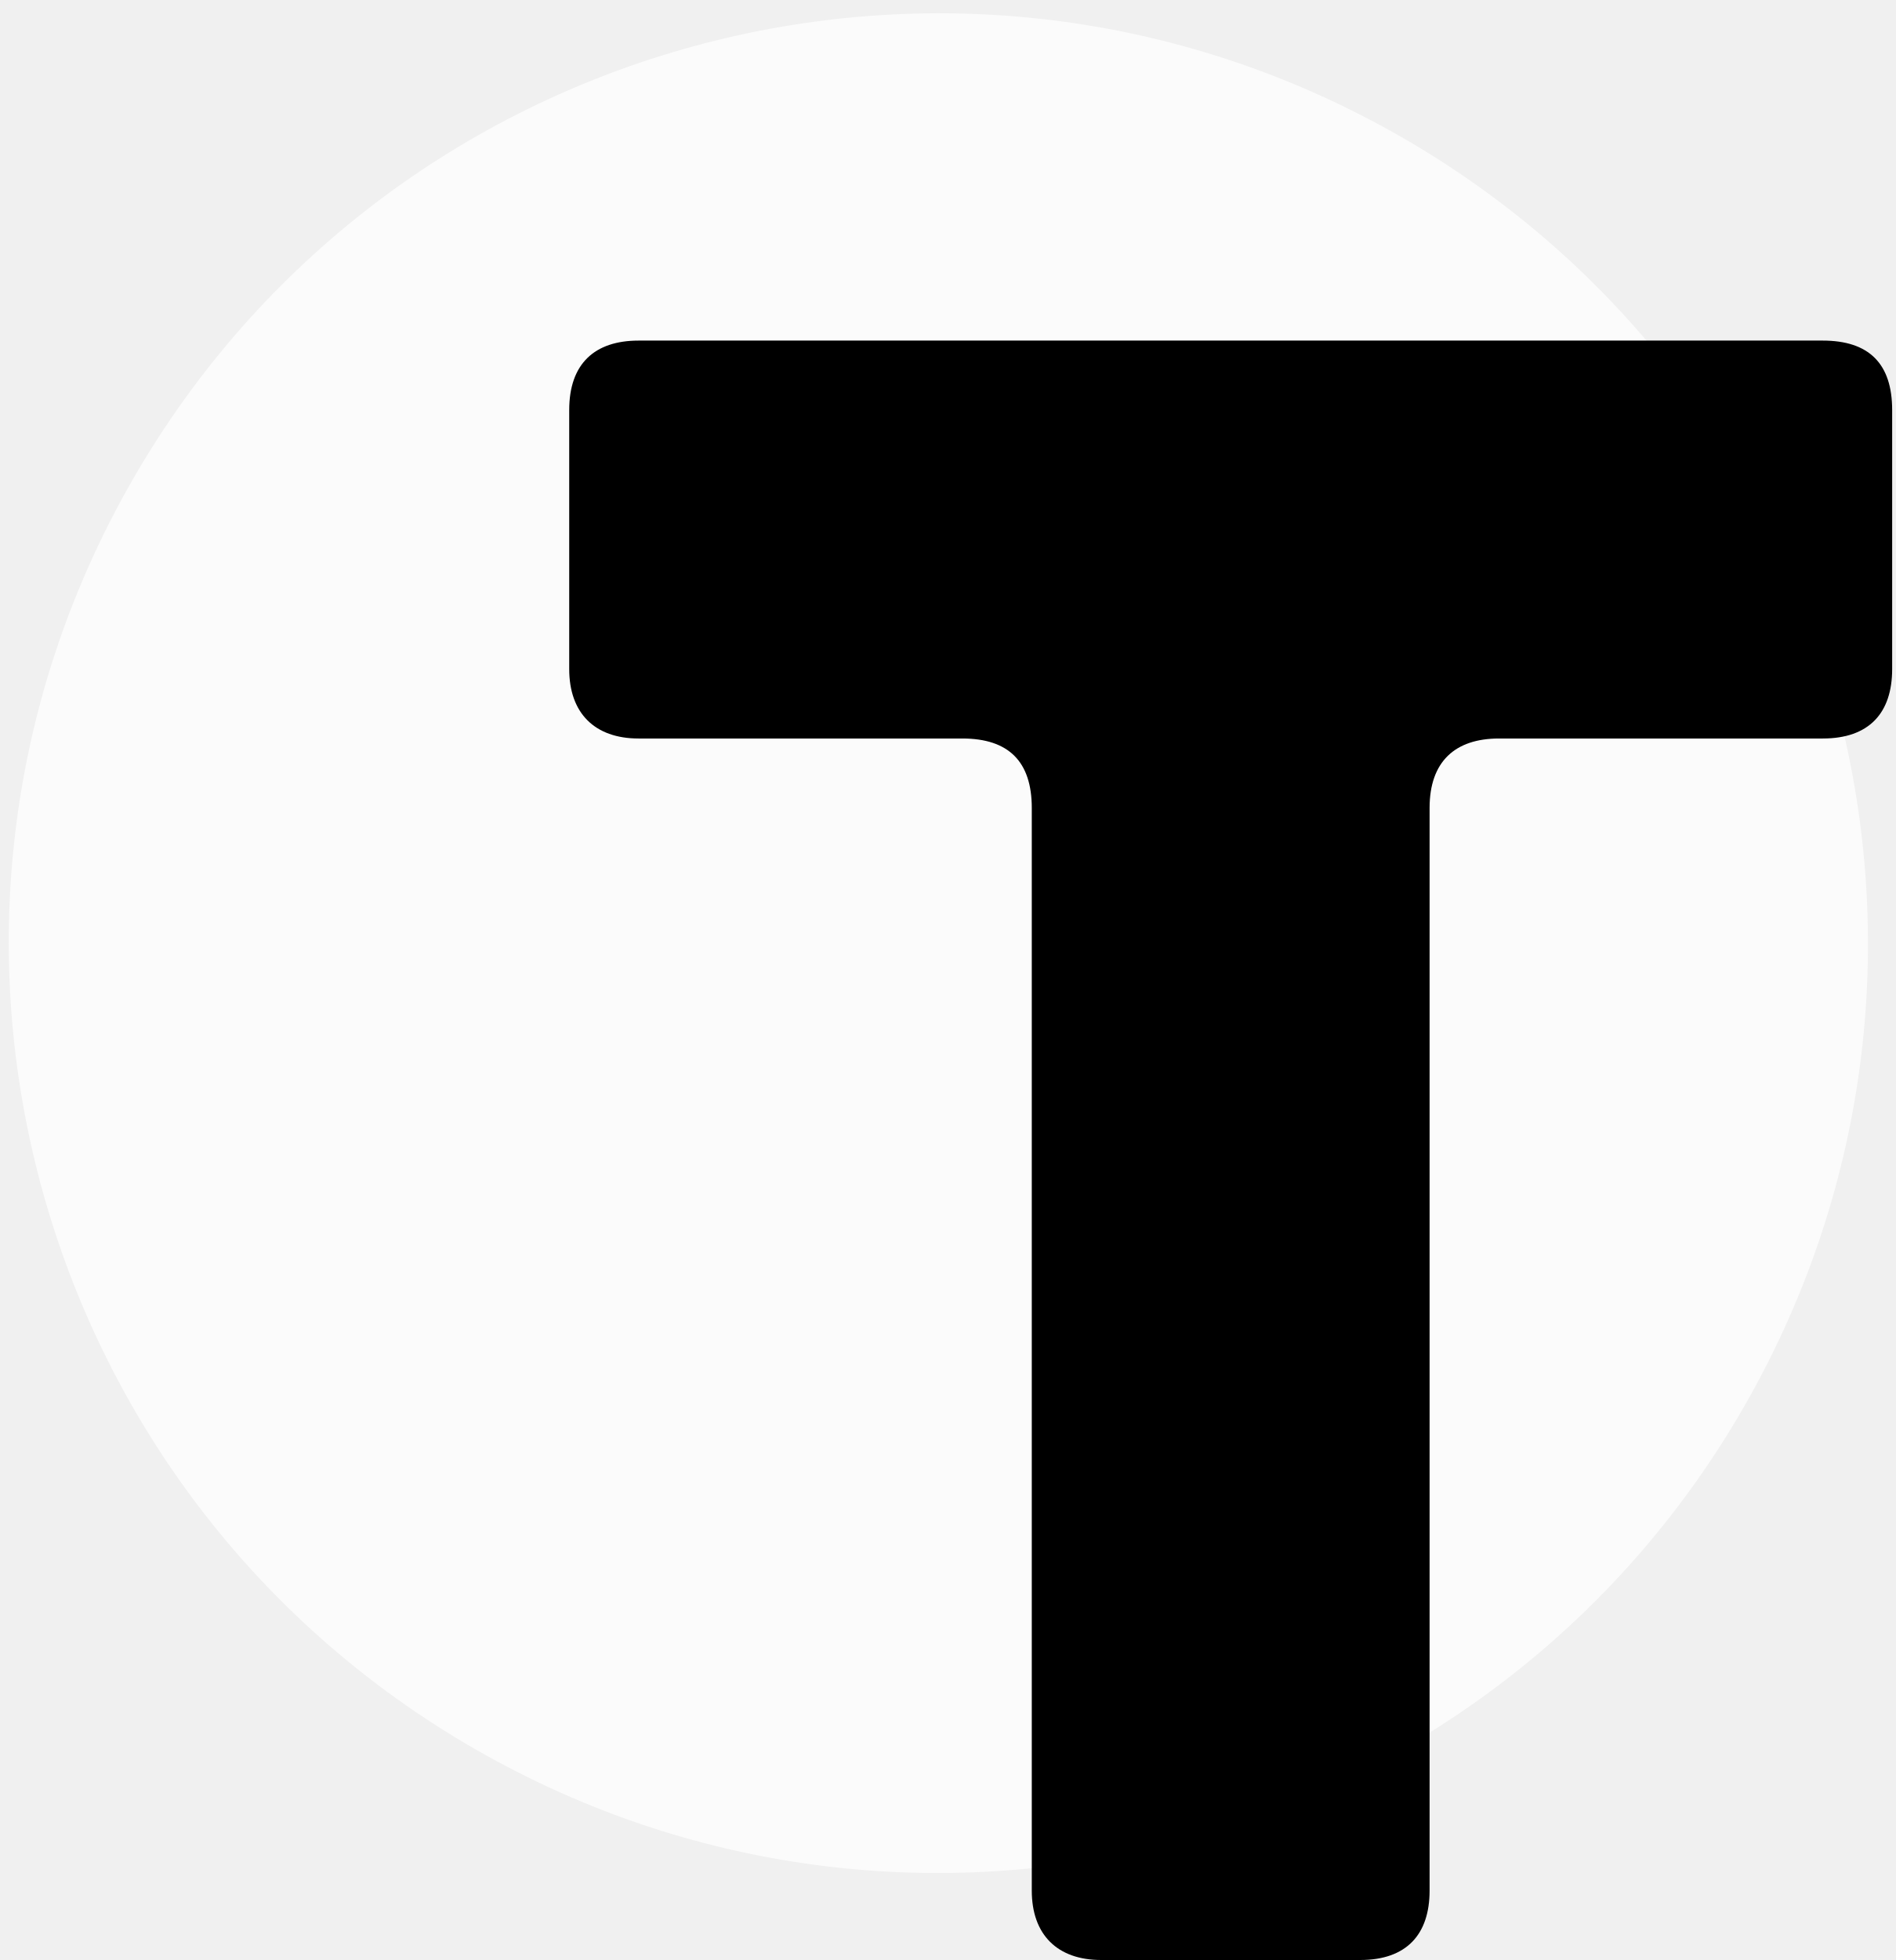
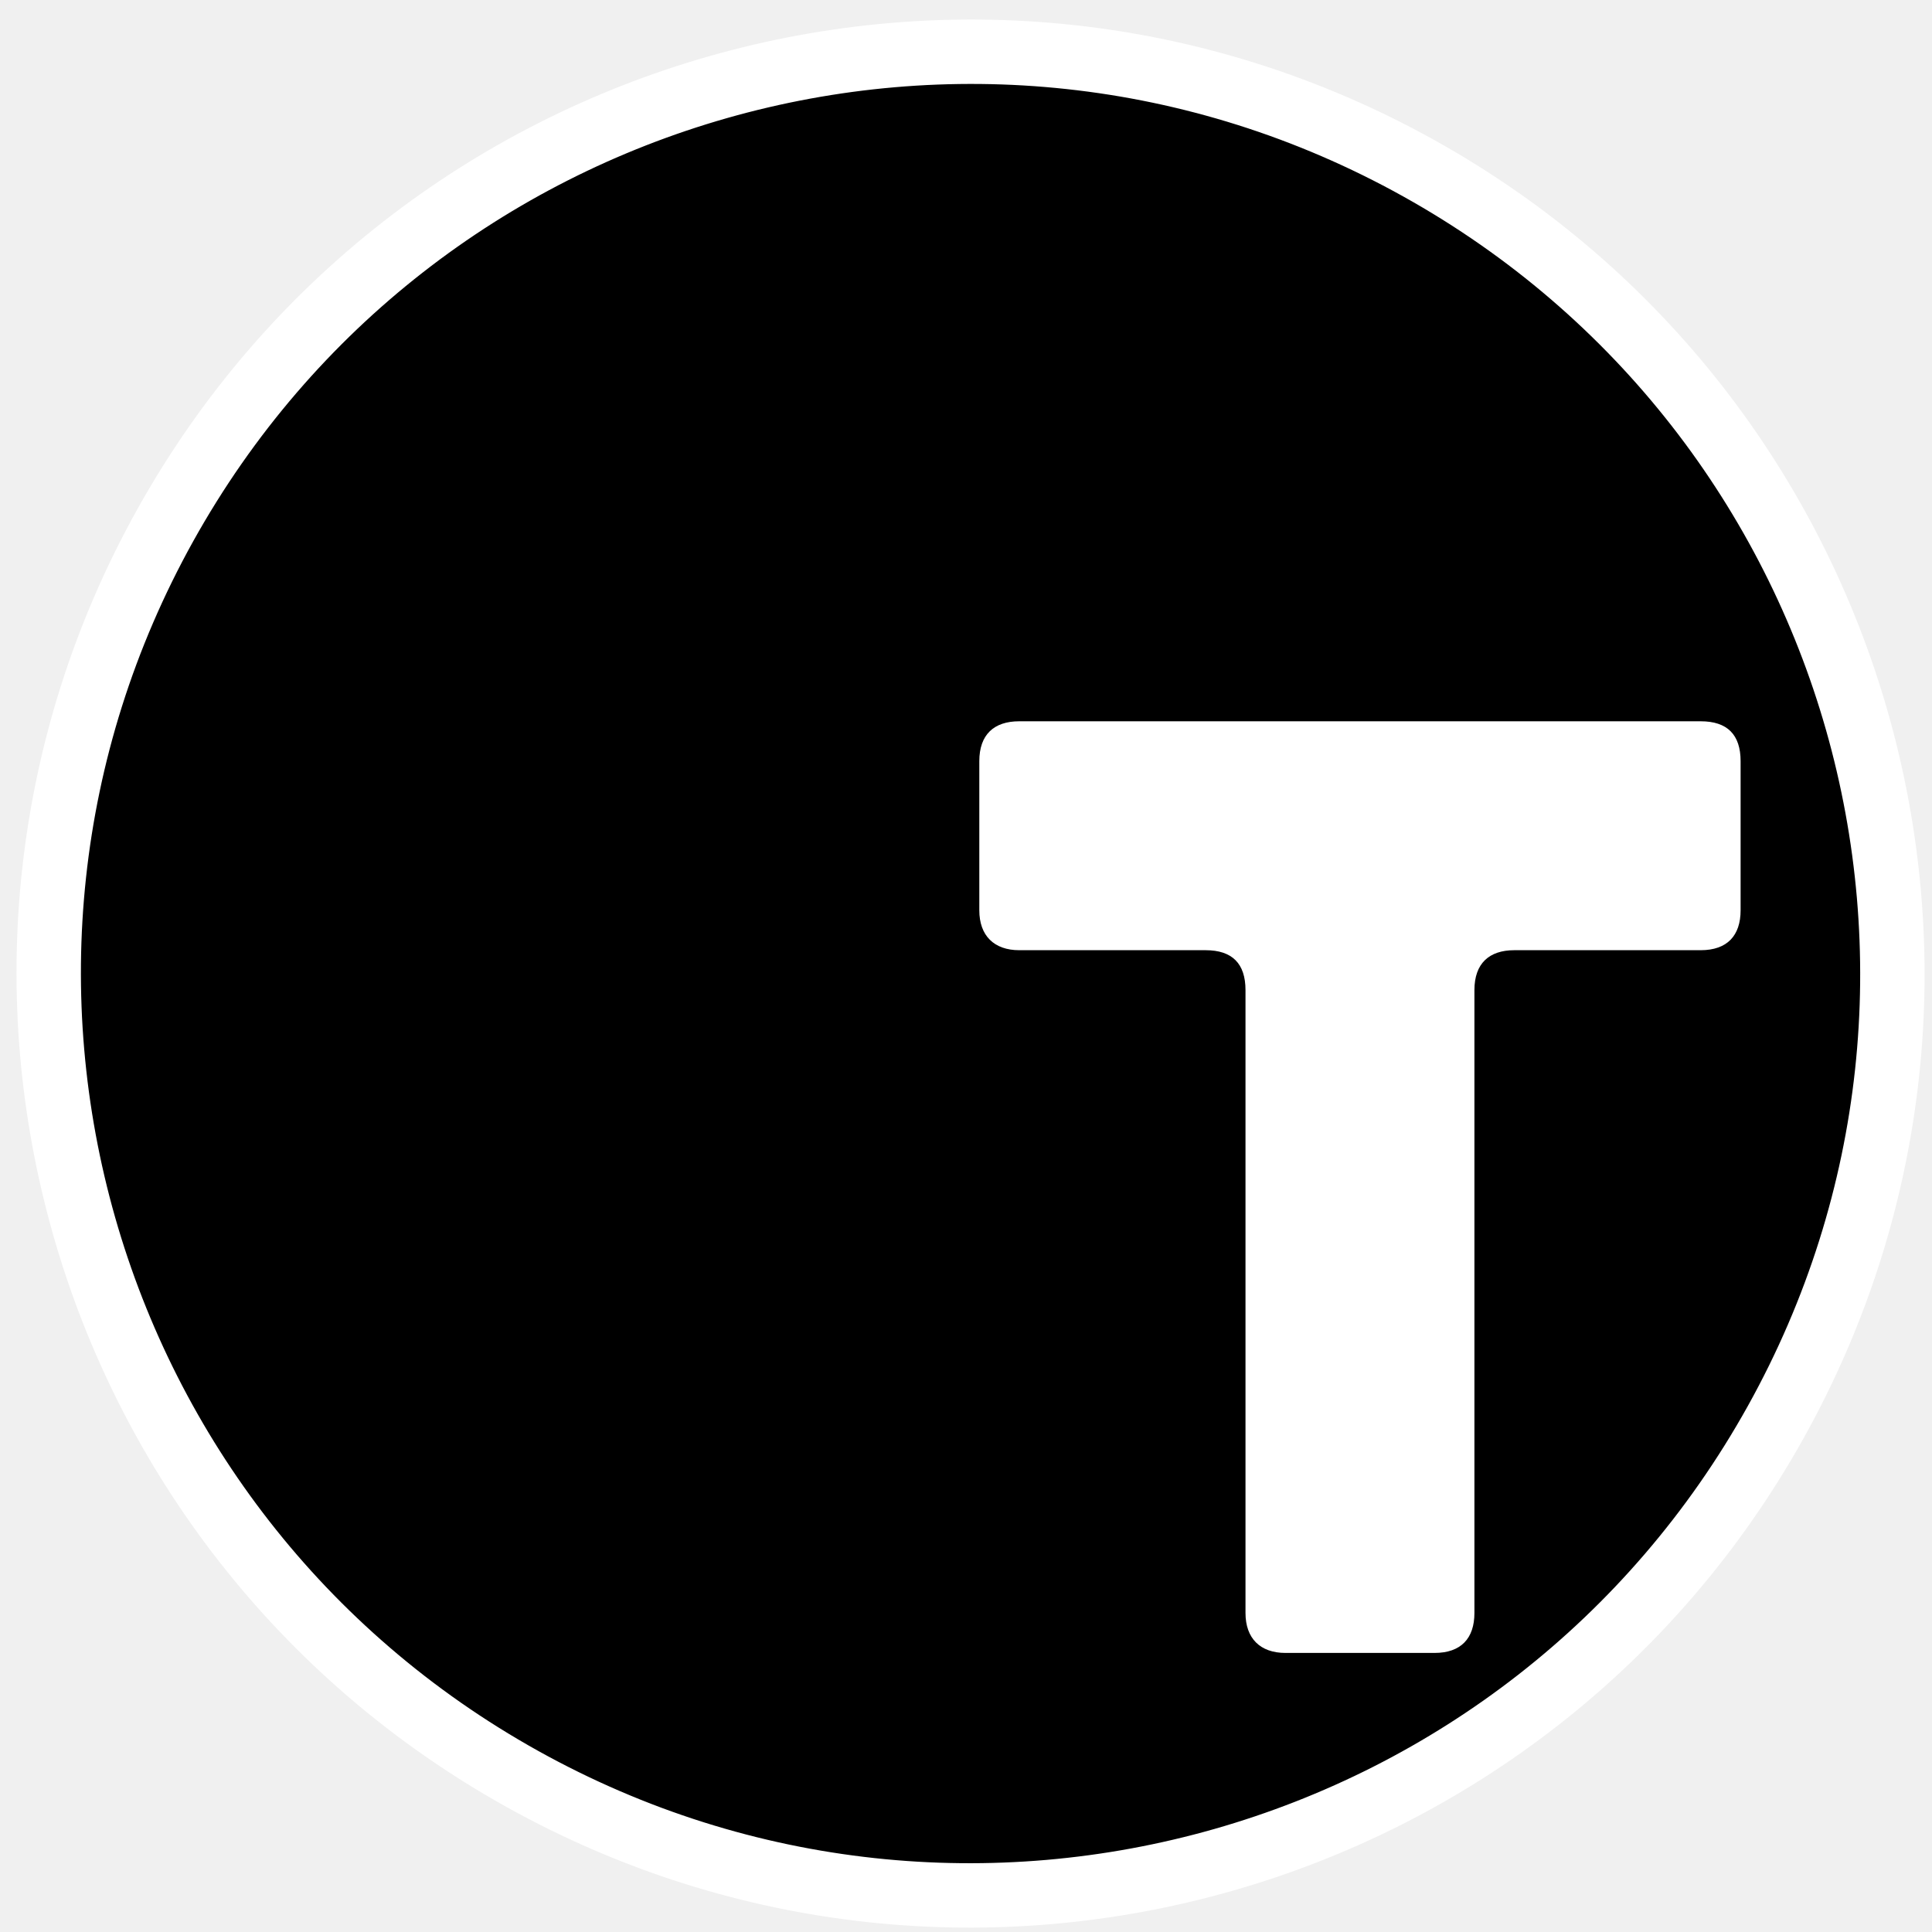
- <svg xmlns="http://www.w3.org/2000/svg" width="59" height="61" viewBox="0 0 59 61" fill="none">
-   <circle cx="29.212" cy="29.353" r="28.934" transform="rotate(29.0976 29.2117 29.3528)" fill="#FBFBFB" />
-   <path d="M32.12 25.144C32.12 23.704 31.4 22.984 29.96 22.984H19.88C18.512 22.984 17.72 22.192 17.72 20.824V12.76C17.72 11.32 18.512 10.6 19.88 10.6H56.744C58.184 10.6 58.904 11.32 58.904 12.76V20.824C58.904 22.192 58.184 22.984 56.744 22.984H46.664C45.296 22.984 44.504 23.704 44.504 25.144V58.84C44.504 60.208 43.784 61 42.344 61H34.28C32.912 61 32.12 60.208 32.12 58.84V25.144Z" fill="black" />
+ <svg xmlns="http://www.w3.org/2000/svg" width="90" height="90" viewBox="0 0 90 90" fill="none">
+   <rect x="16.5" y="16.5" width="58" height="58" stroke="black" />
+   <circle cx="45.212" cy="45.353" r="42.935" transform="rotate(29.0976 45.2117 45.3528)" fill="black" stroke="white" stroke-width="3" />
+   <path d="M58.02 46.124C58.02 44.884 57.4 44.264 56.16 44.264H47.48C46.302 44.264 45.62 43.582 45.62 42.404V35.46C45.62 34.22 46.302 33.6 47.48 33.6H79.224C80.464 33.6 81.084 34.22 81.084 35.46V42.404C81.084 43.582 80.464 44.264 79.224 44.264H70.544C69.366 44.264 68.684 44.884 68.684 46.124V75.14C68.684 76.318 68.064 77 66.824 77H59.88C58.702 77 58.02 76.318 58.02 75.14V46.124Z" fill="white" />
</svg>
